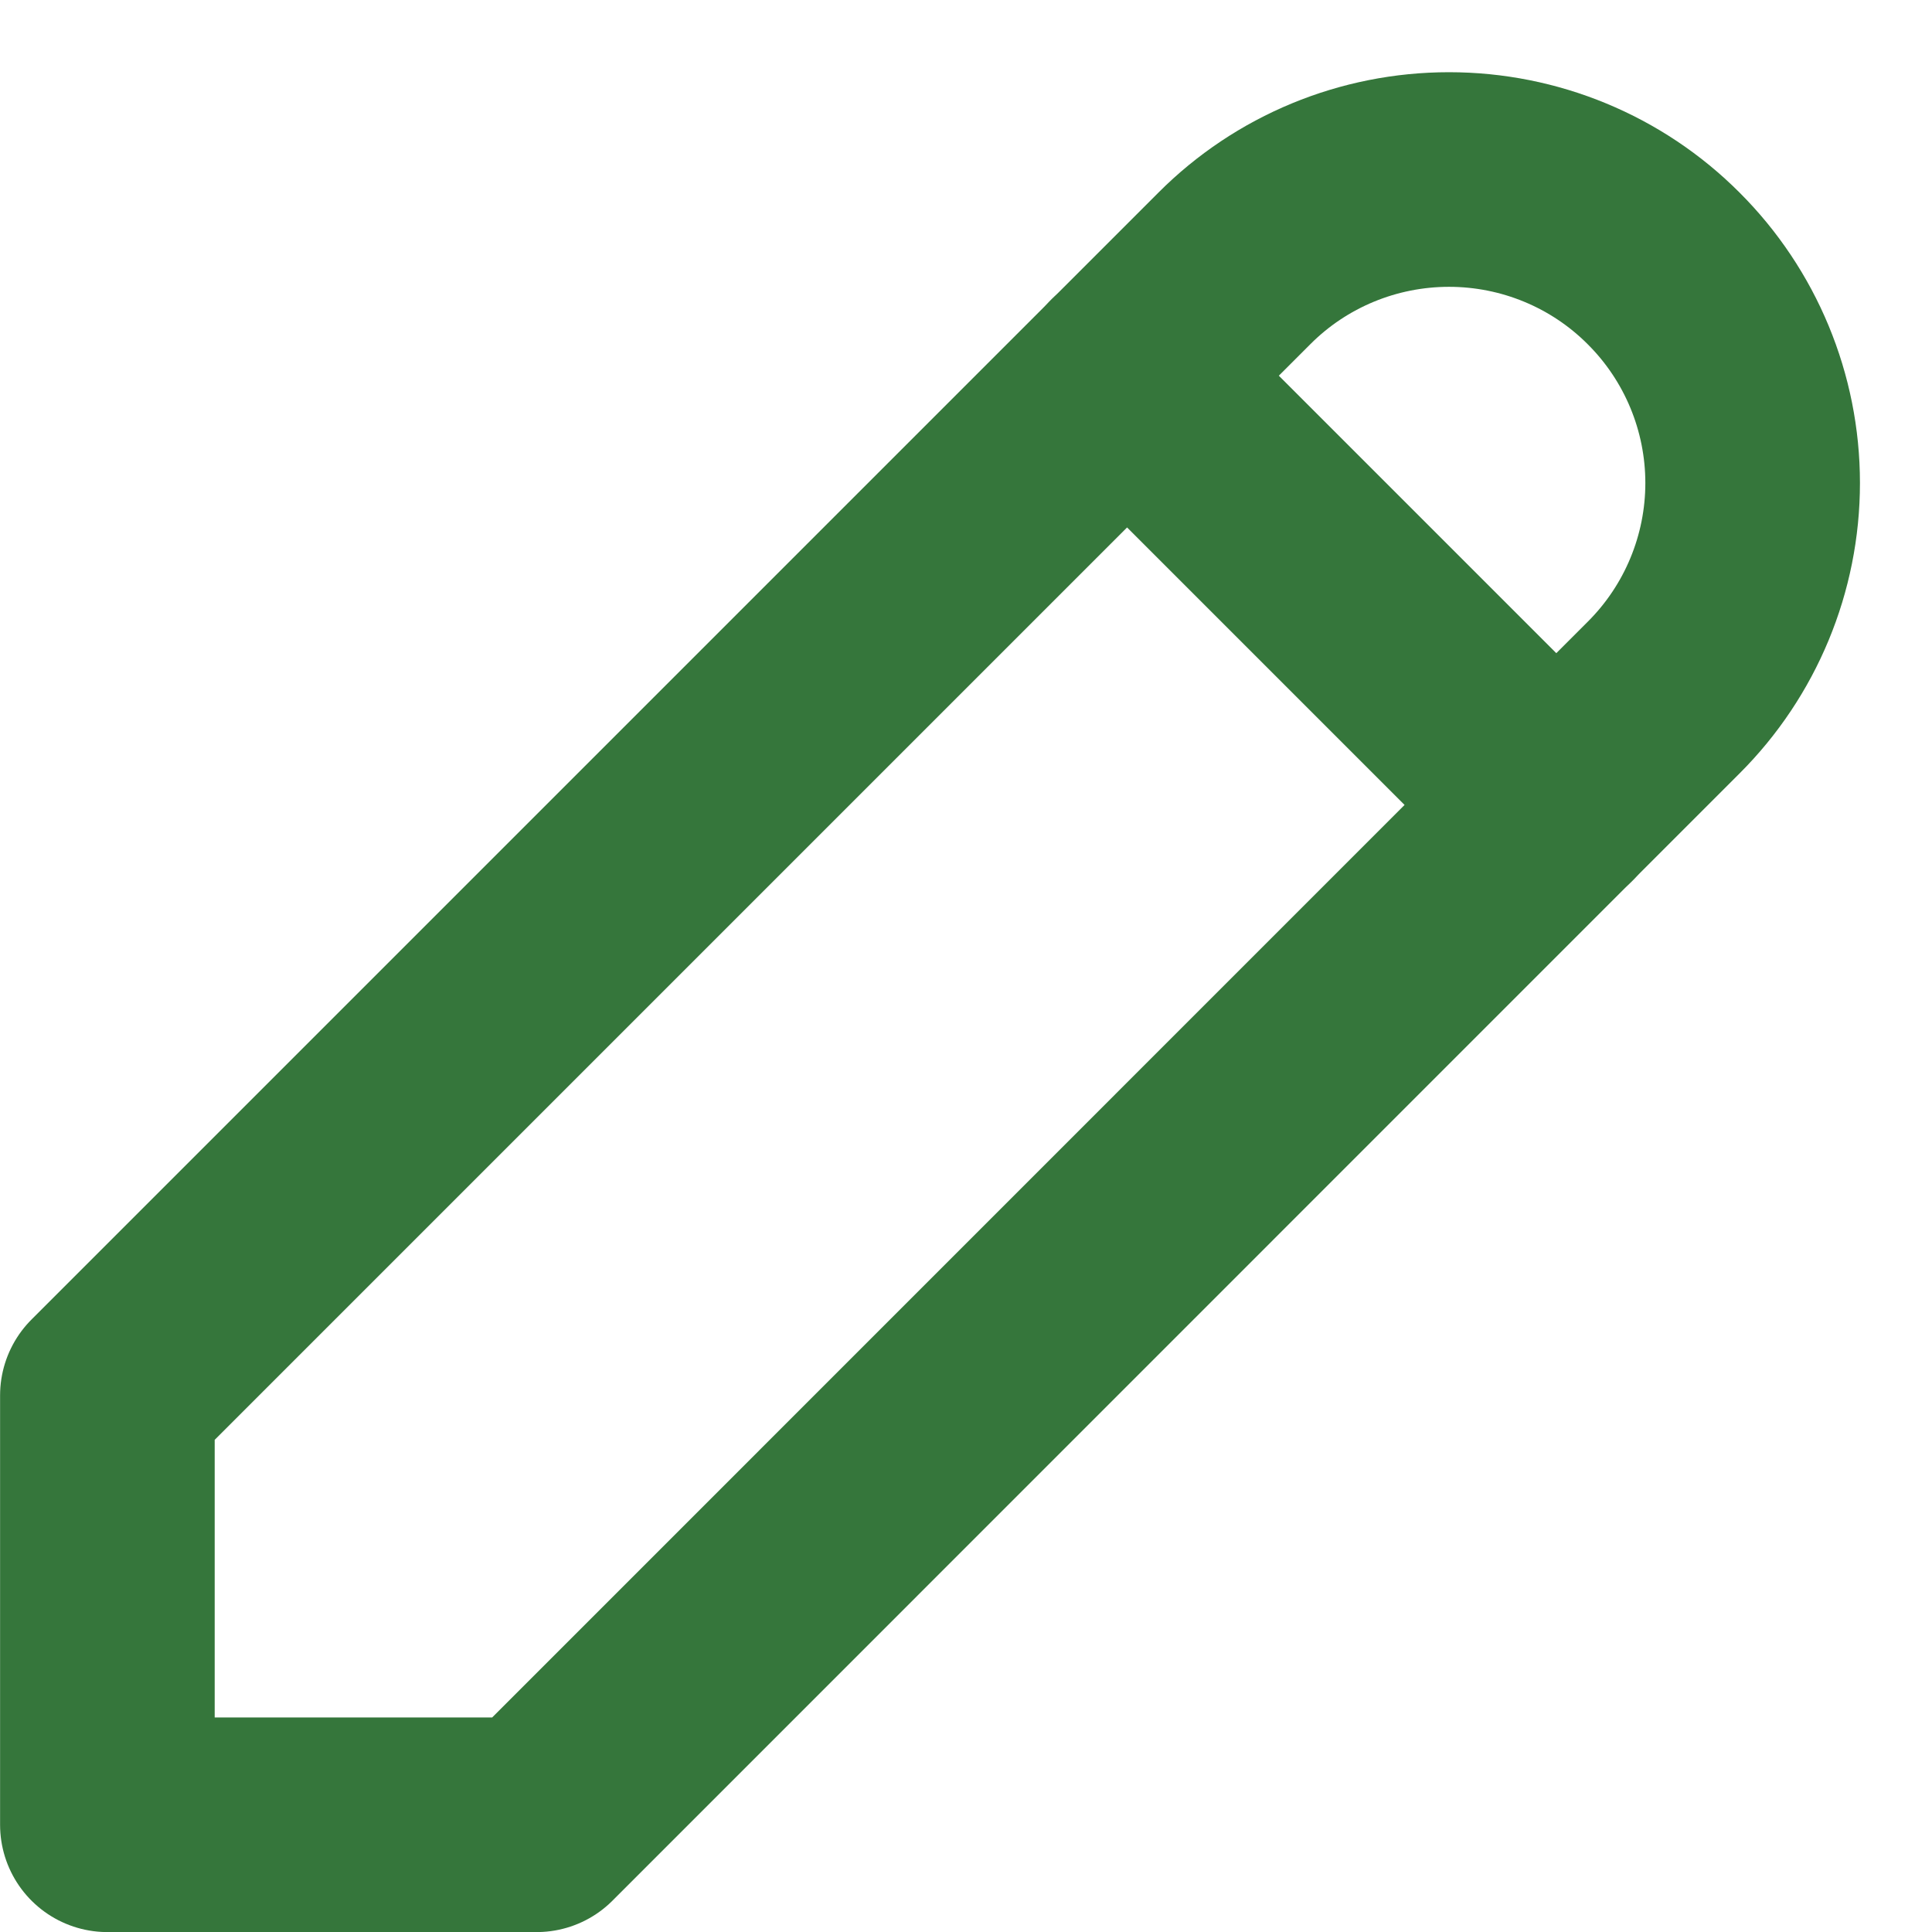
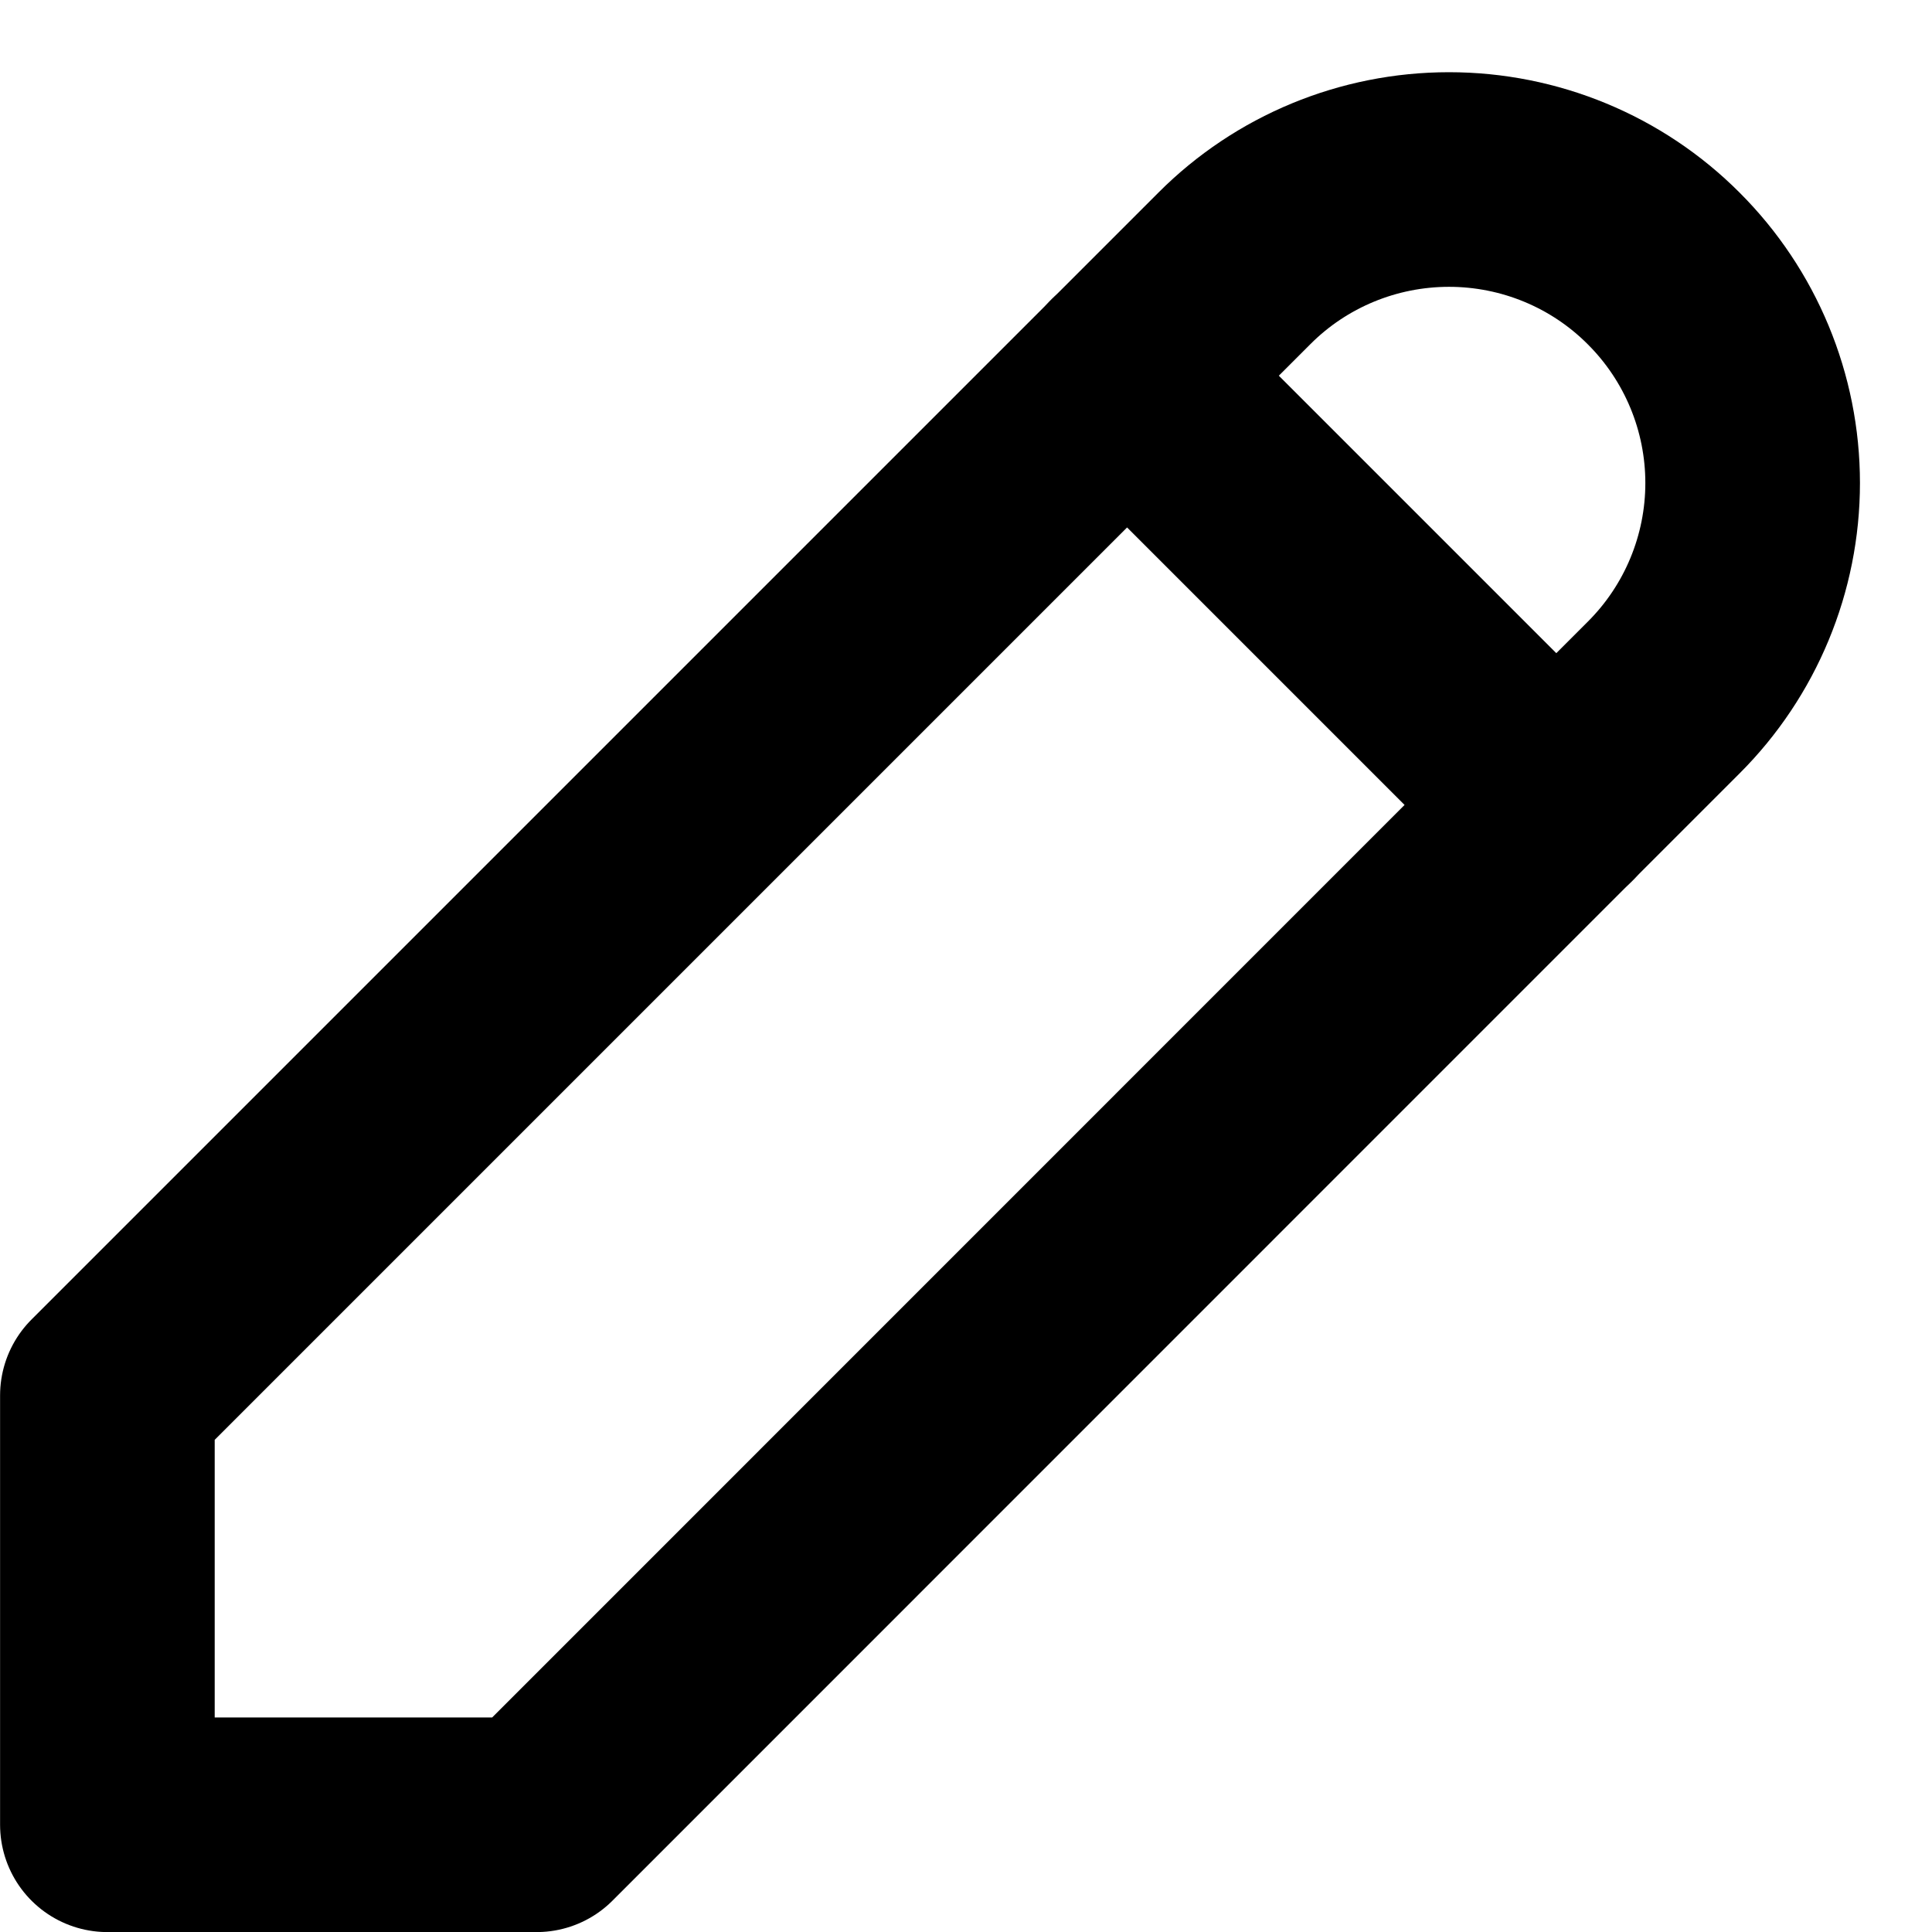
- <svg xmlns="http://www.w3.org/2000/svg" width="12" height="12" viewBox="0 0 12 12" fill="none">
-   <path d="M0.667 11.334H3.333L10.333 4.333C10.687 3.98 10.886 3.5 10.886 3C10.886 2.5 10.687 2.02 10.333 1.667C9.98 1.313 9.5 1.115 9 1.115C8.5 1.115 8.02 1.313 7.667 1.667L0.667 8.667V11.334Z" stroke="#35763B" stroke-width="1.333" stroke-linecap="round" stroke-linejoin="round" />
-   <path d="M7 2.333L9.667 5" stroke="#35763B" stroke-width="1.333" stroke-linecap="round" stroke-linejoin="round" />
+ <svg xmlns="http://www.w3.org/2000/svg" viewBox="0 0 12 12" fill="none">
+   <path d="M0.667 11.334H3.333L10.333 4.333C10.687 3.98 10.886 3.5 10.886 3C10.886 2.5 10.687 2.02 10.333 1.667C9.98 1.313 9.5 1.115 9 1.115C8.5 1.115 8.02 1.313 7.667 1.667L0.667 8.667V11.334Z" stroke="currentColor" stroke-width="1.333" stroke-linecap="round" stroke-linejoin="round" />
+   <path d="M7 2.333L9.667 5" stroke="currentColor" stroke-width="1.333" stroke-linecap="round" stroke-linejoin="round" />
</svg>
